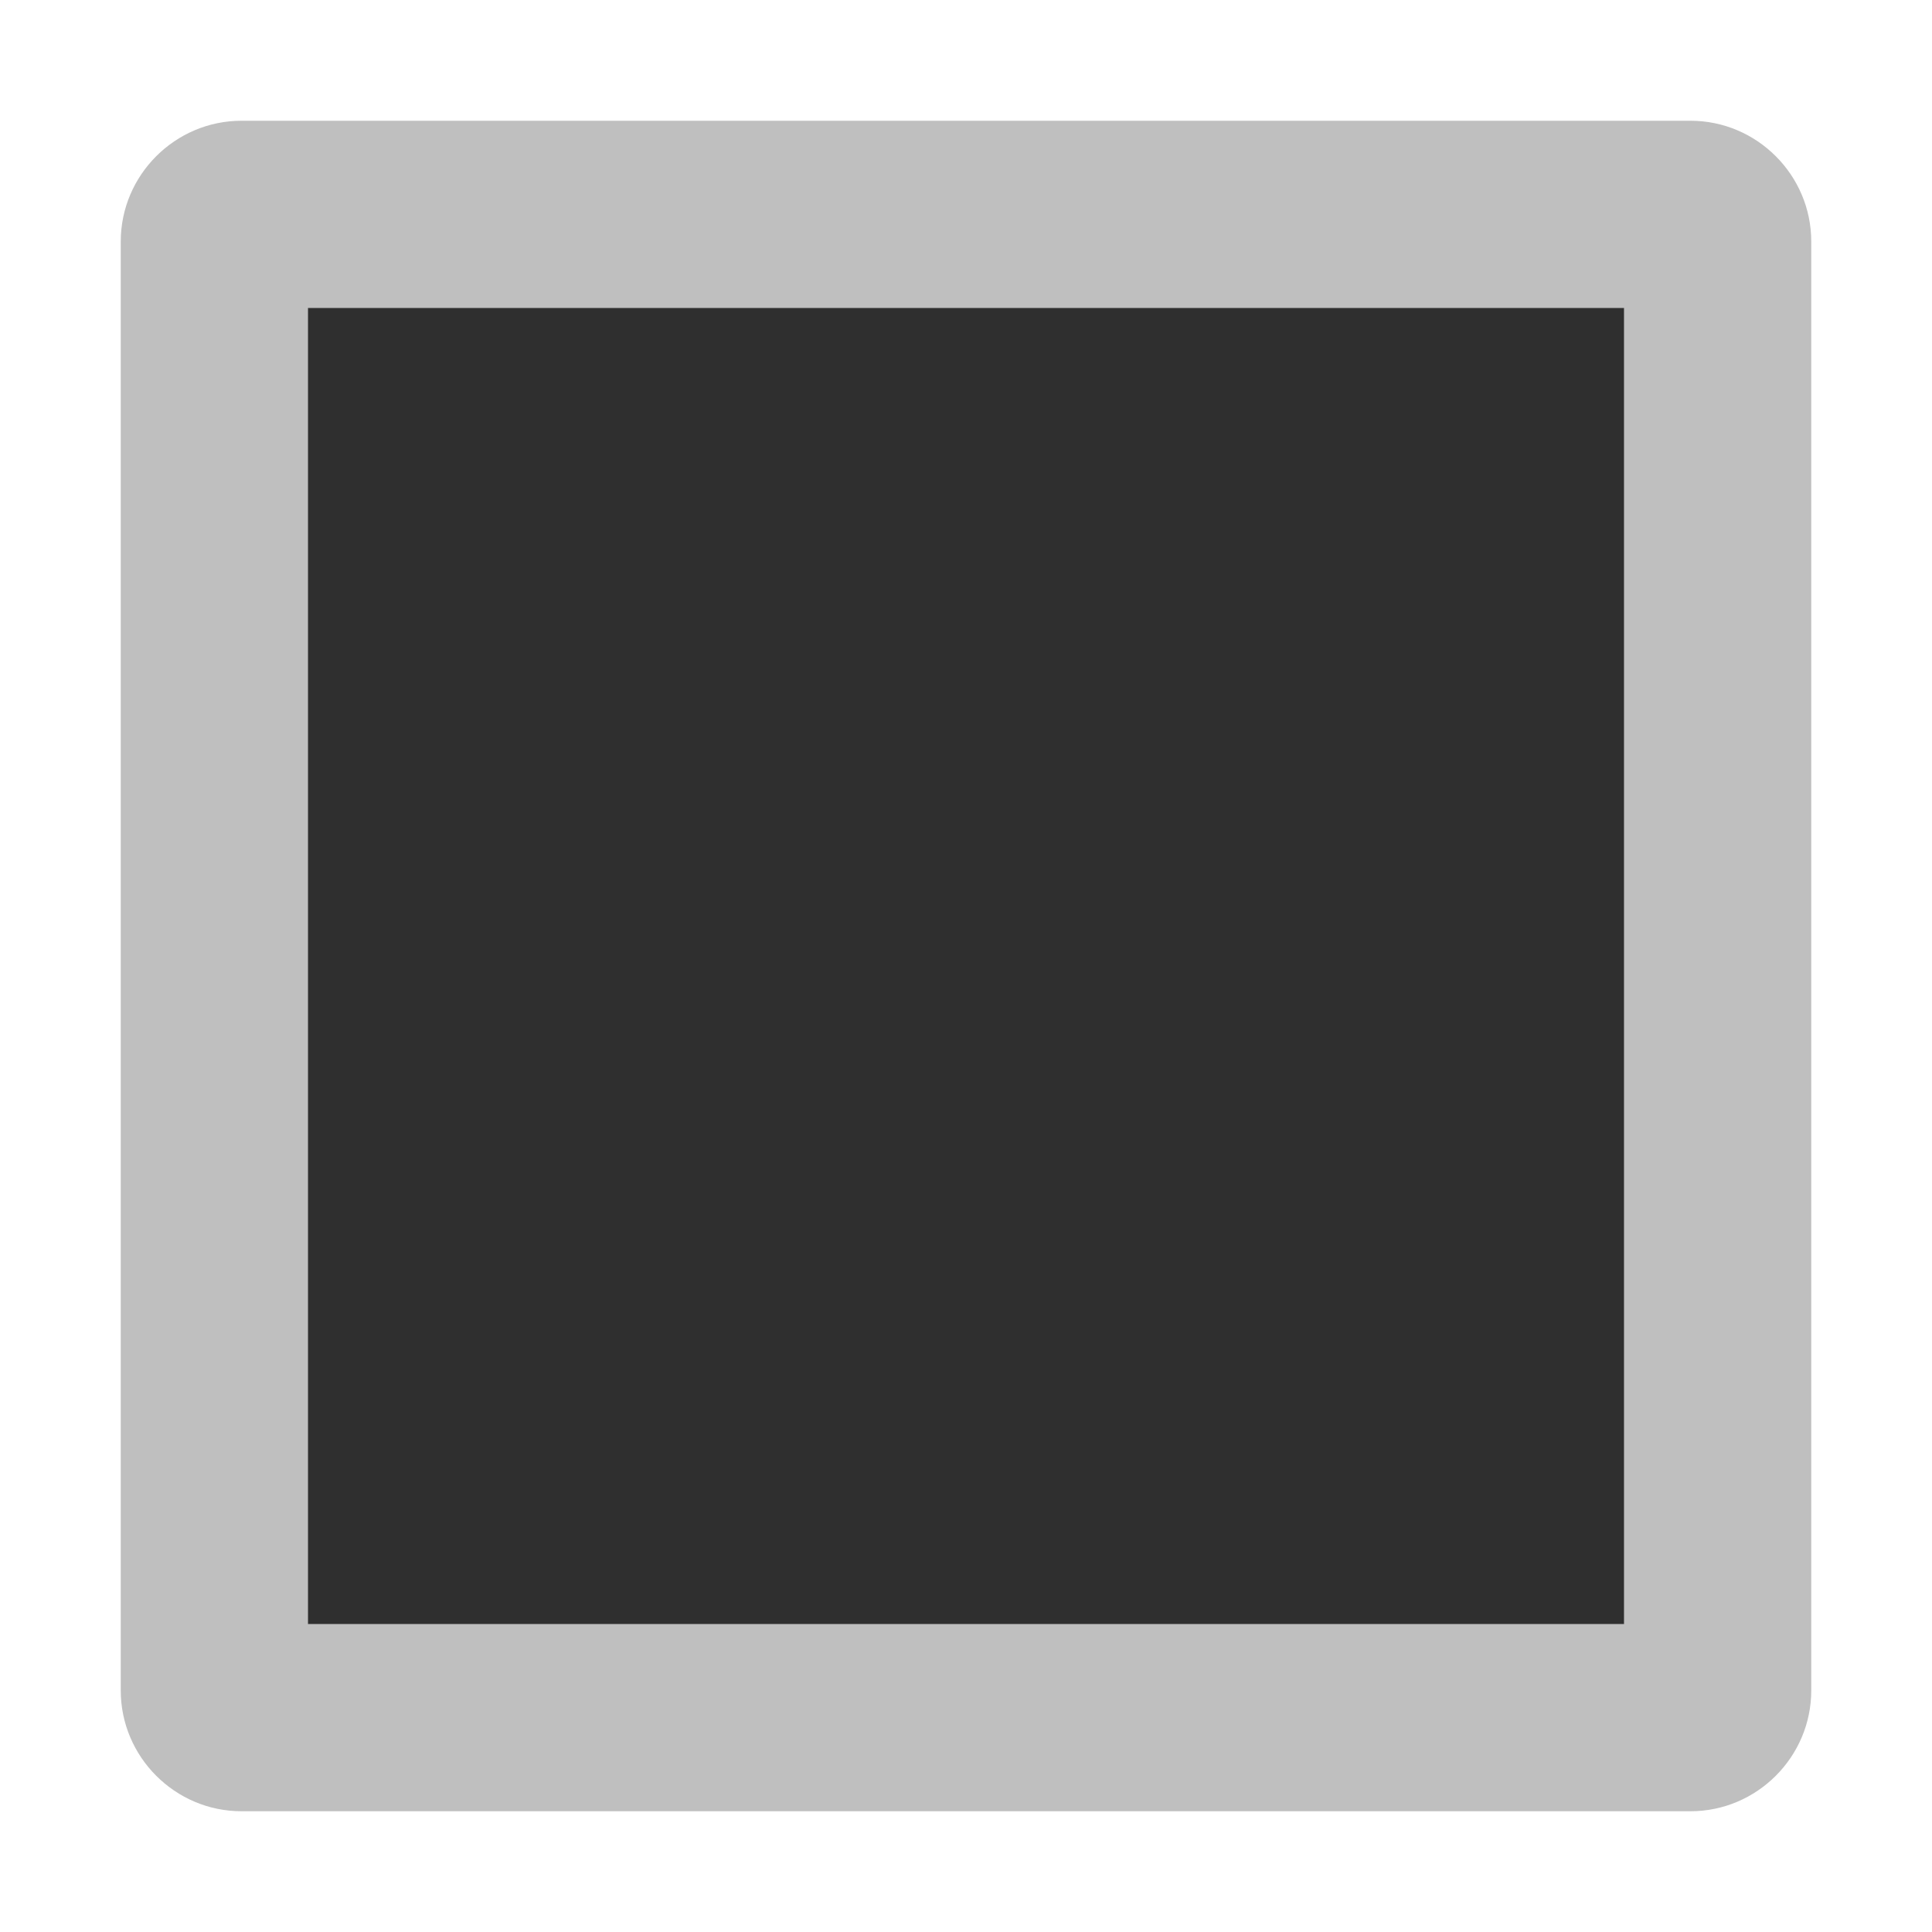
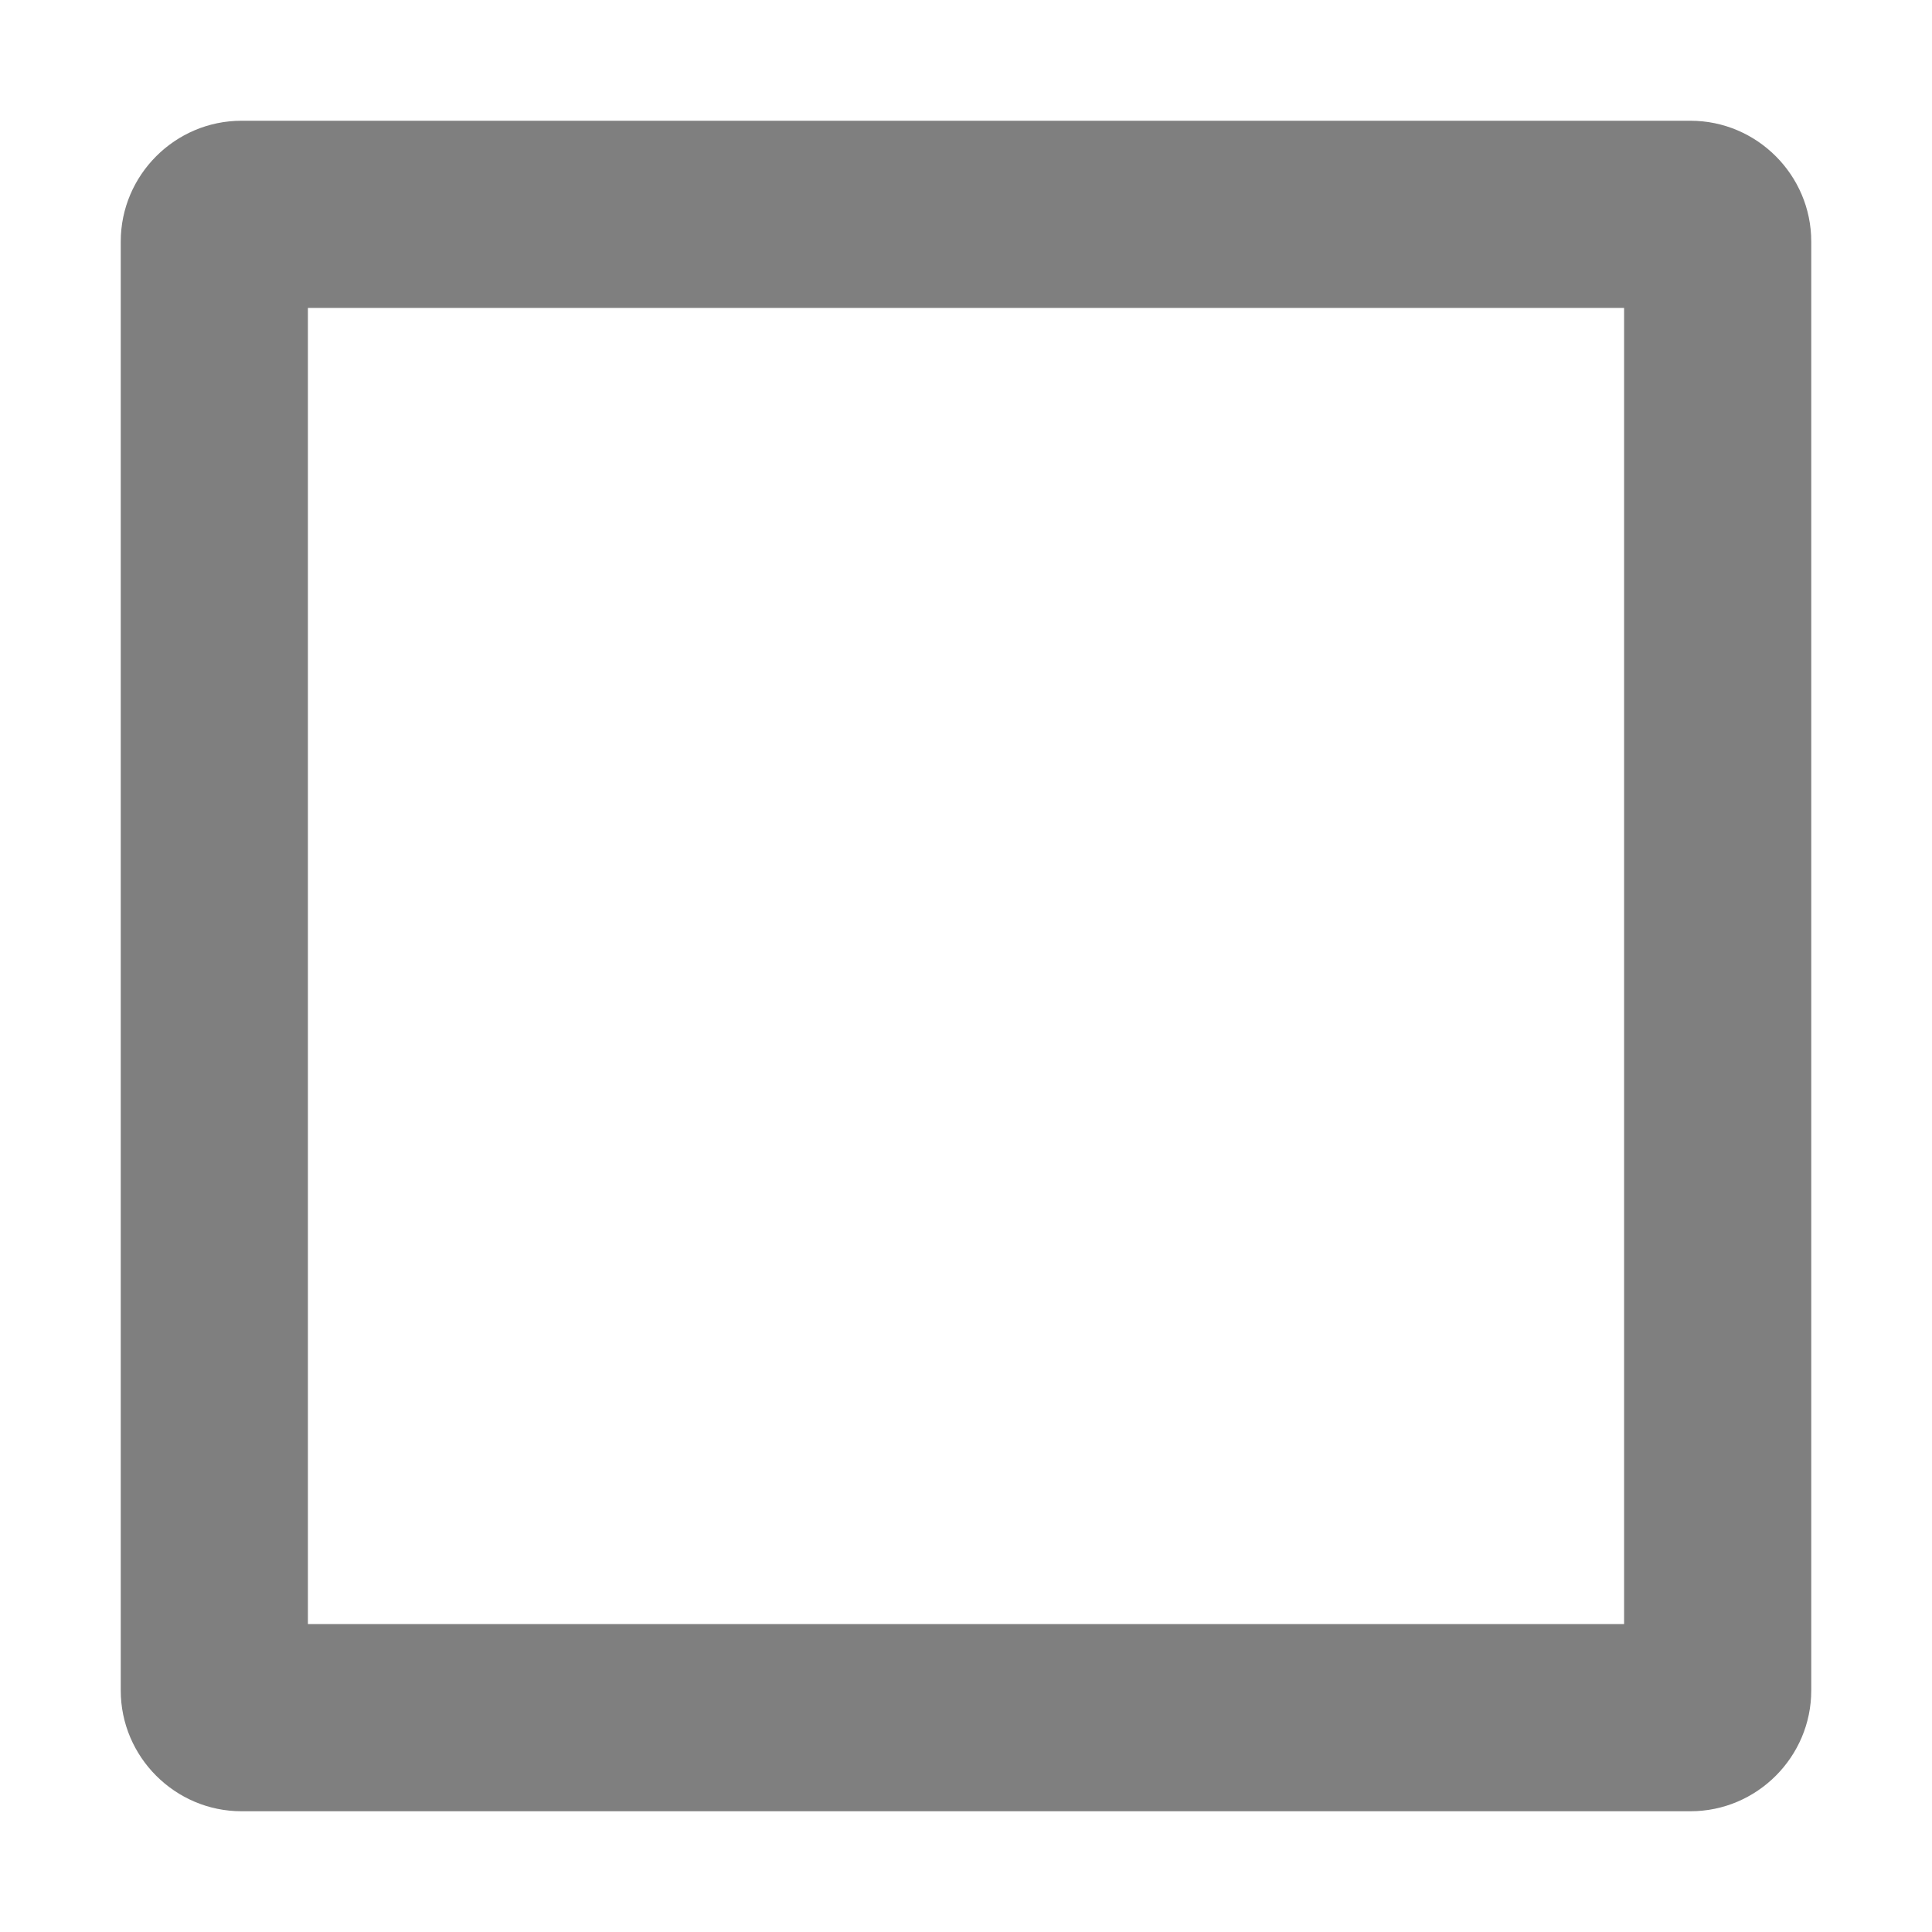
<svg xmlns="http://www.w3.org/2000/svg" version="1.1" id="layer" x="0px" y="0px" viewBox="0 0 64 64" style="enable-background:new 0 0 64 64;" xml:space="preserve">
  <style type="text/css">
- 	.st0{fill:#BFBFBF;}
- 	.st1{fill:#2F2F2F;}
+ 	.st0{fill:#7F7F7F;}
+ 	.st1{display:none;fill:#2F2F2F;}
</style>
  <path id="basic" class="st0" d="M56,4H8C5.8,4,4,5.8,4,8v48c0,2.2,1.8,4,4,4h48c2.2,0,4-1.8,4-4V8C60,5.8,58.2,4,56,4z M53.8,53.8  H10.2V10.2h43.6V53.8z" />
  <polyline id="in" class="st1" points="53.8,10.2 53.8,53.8 10.2,53.8 10.2,10.2 53.8,10.2 " />
</svg>
